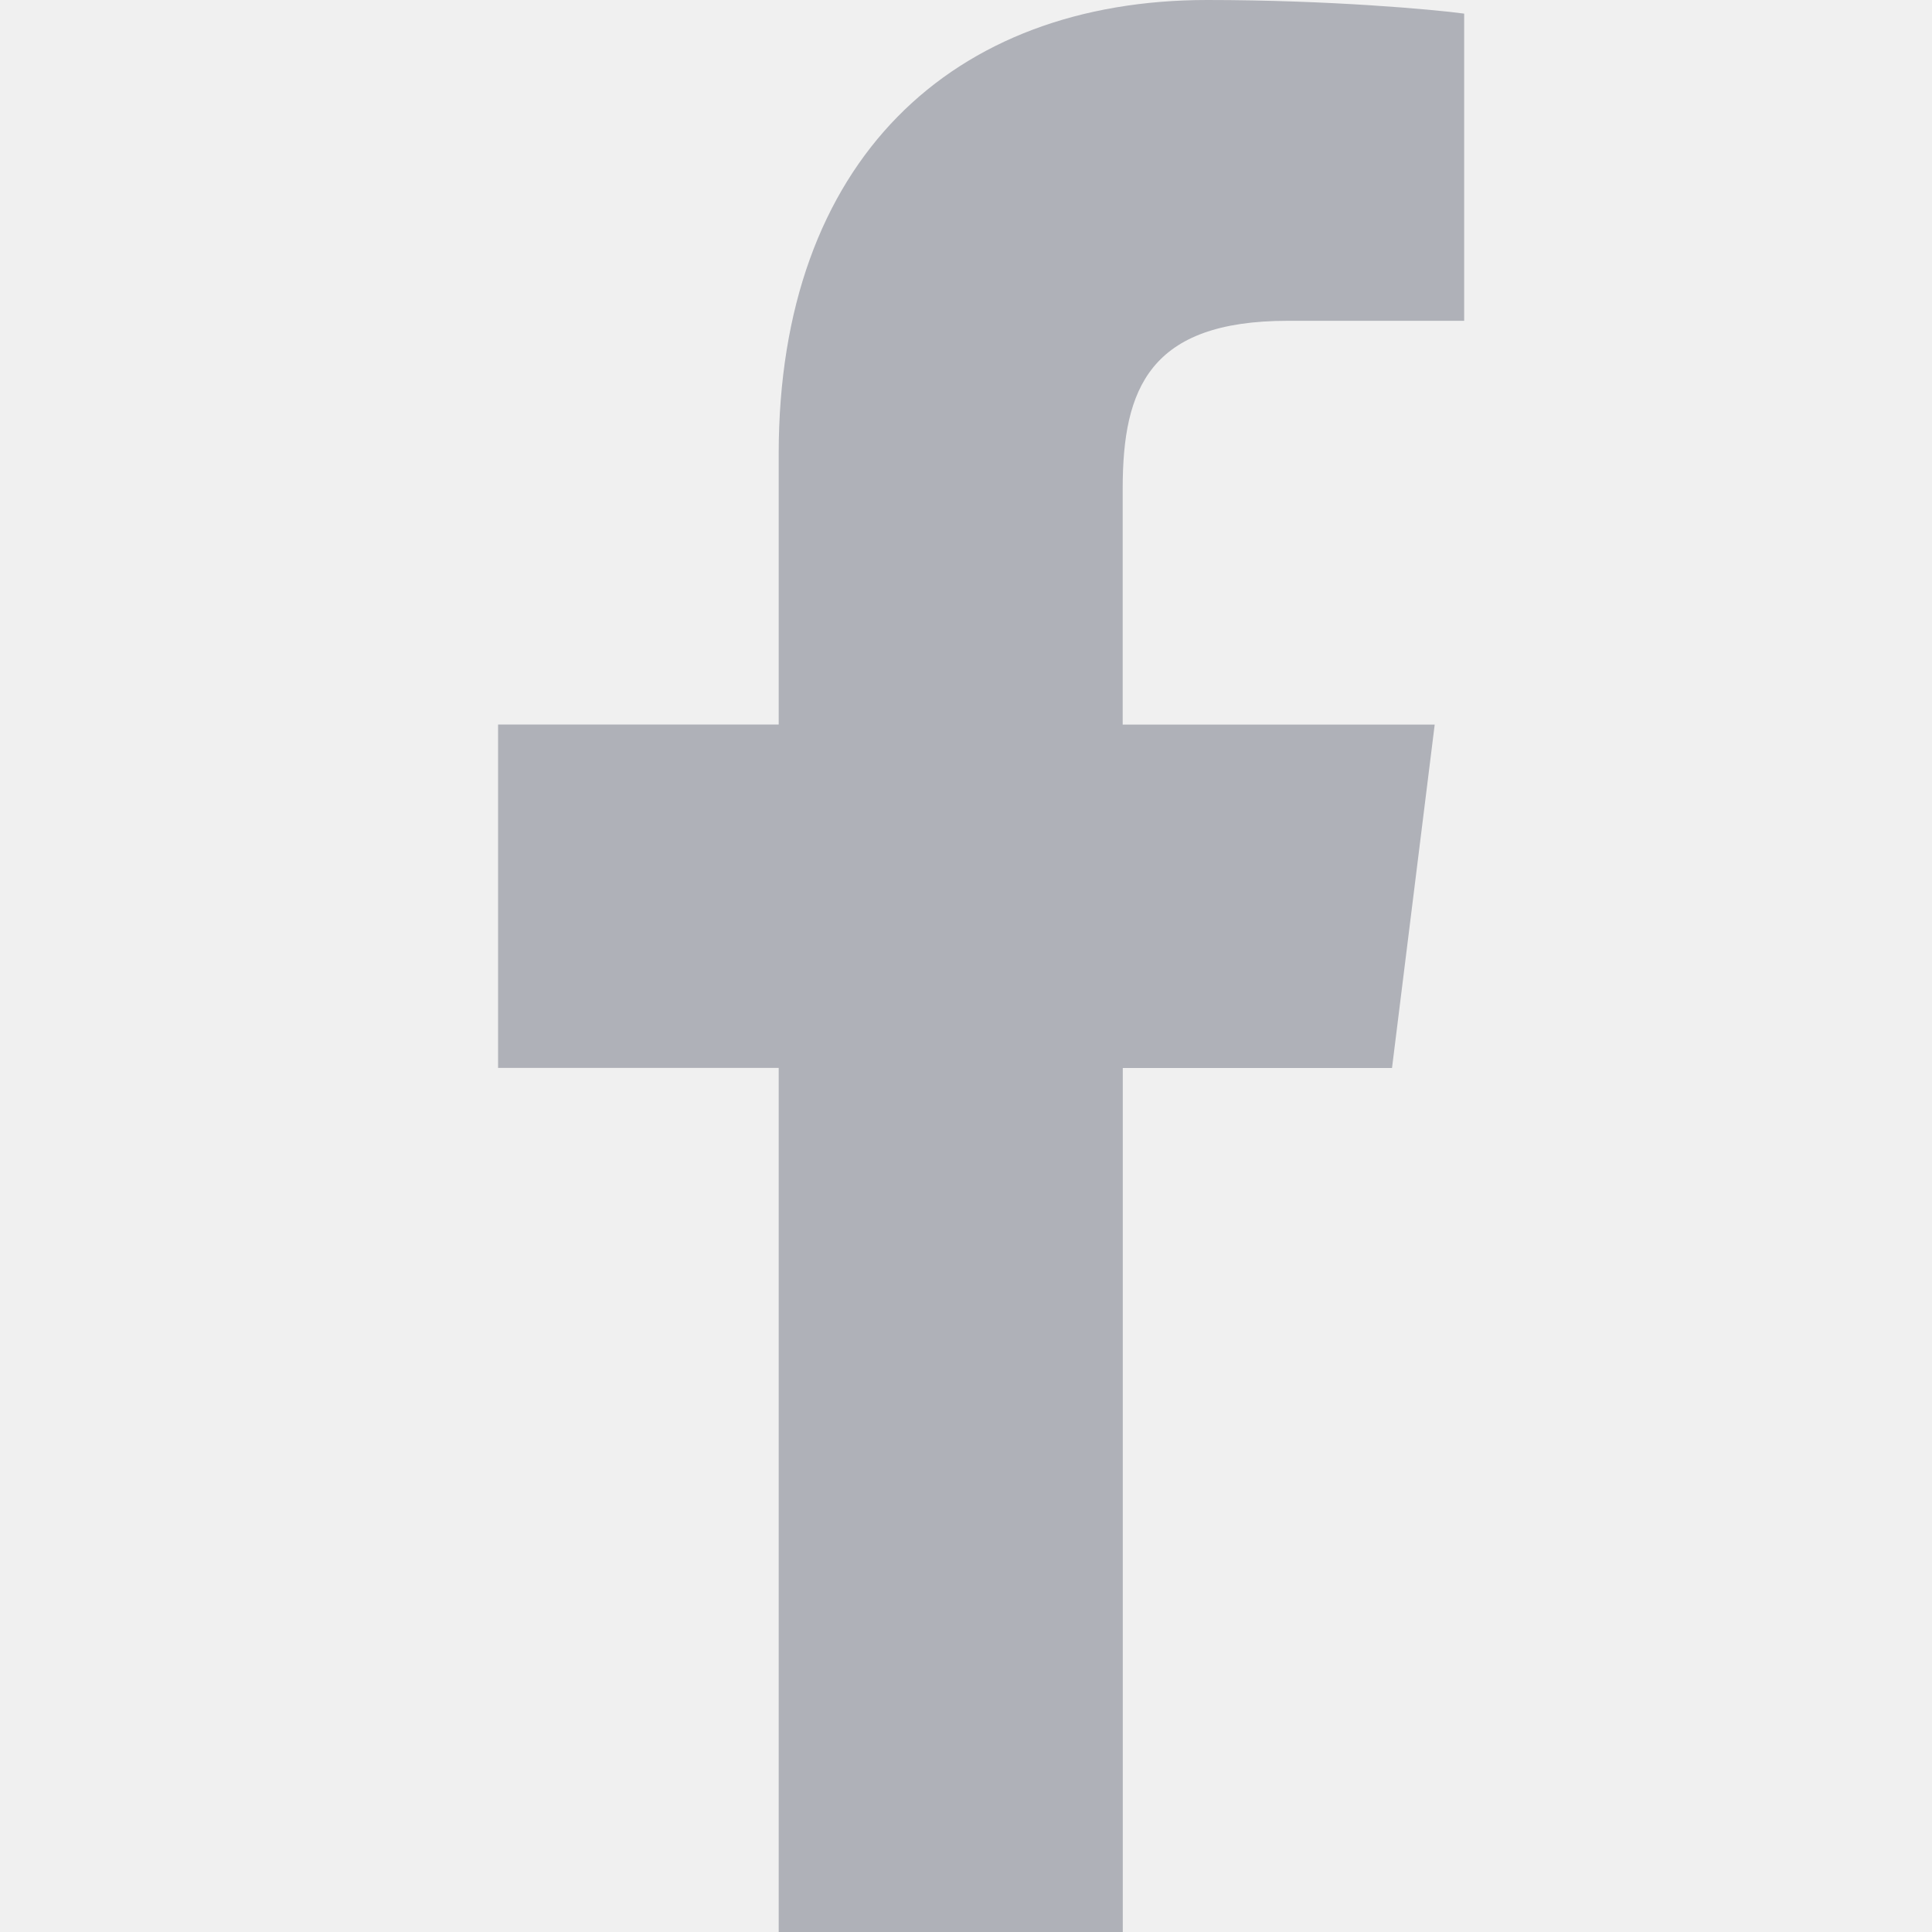
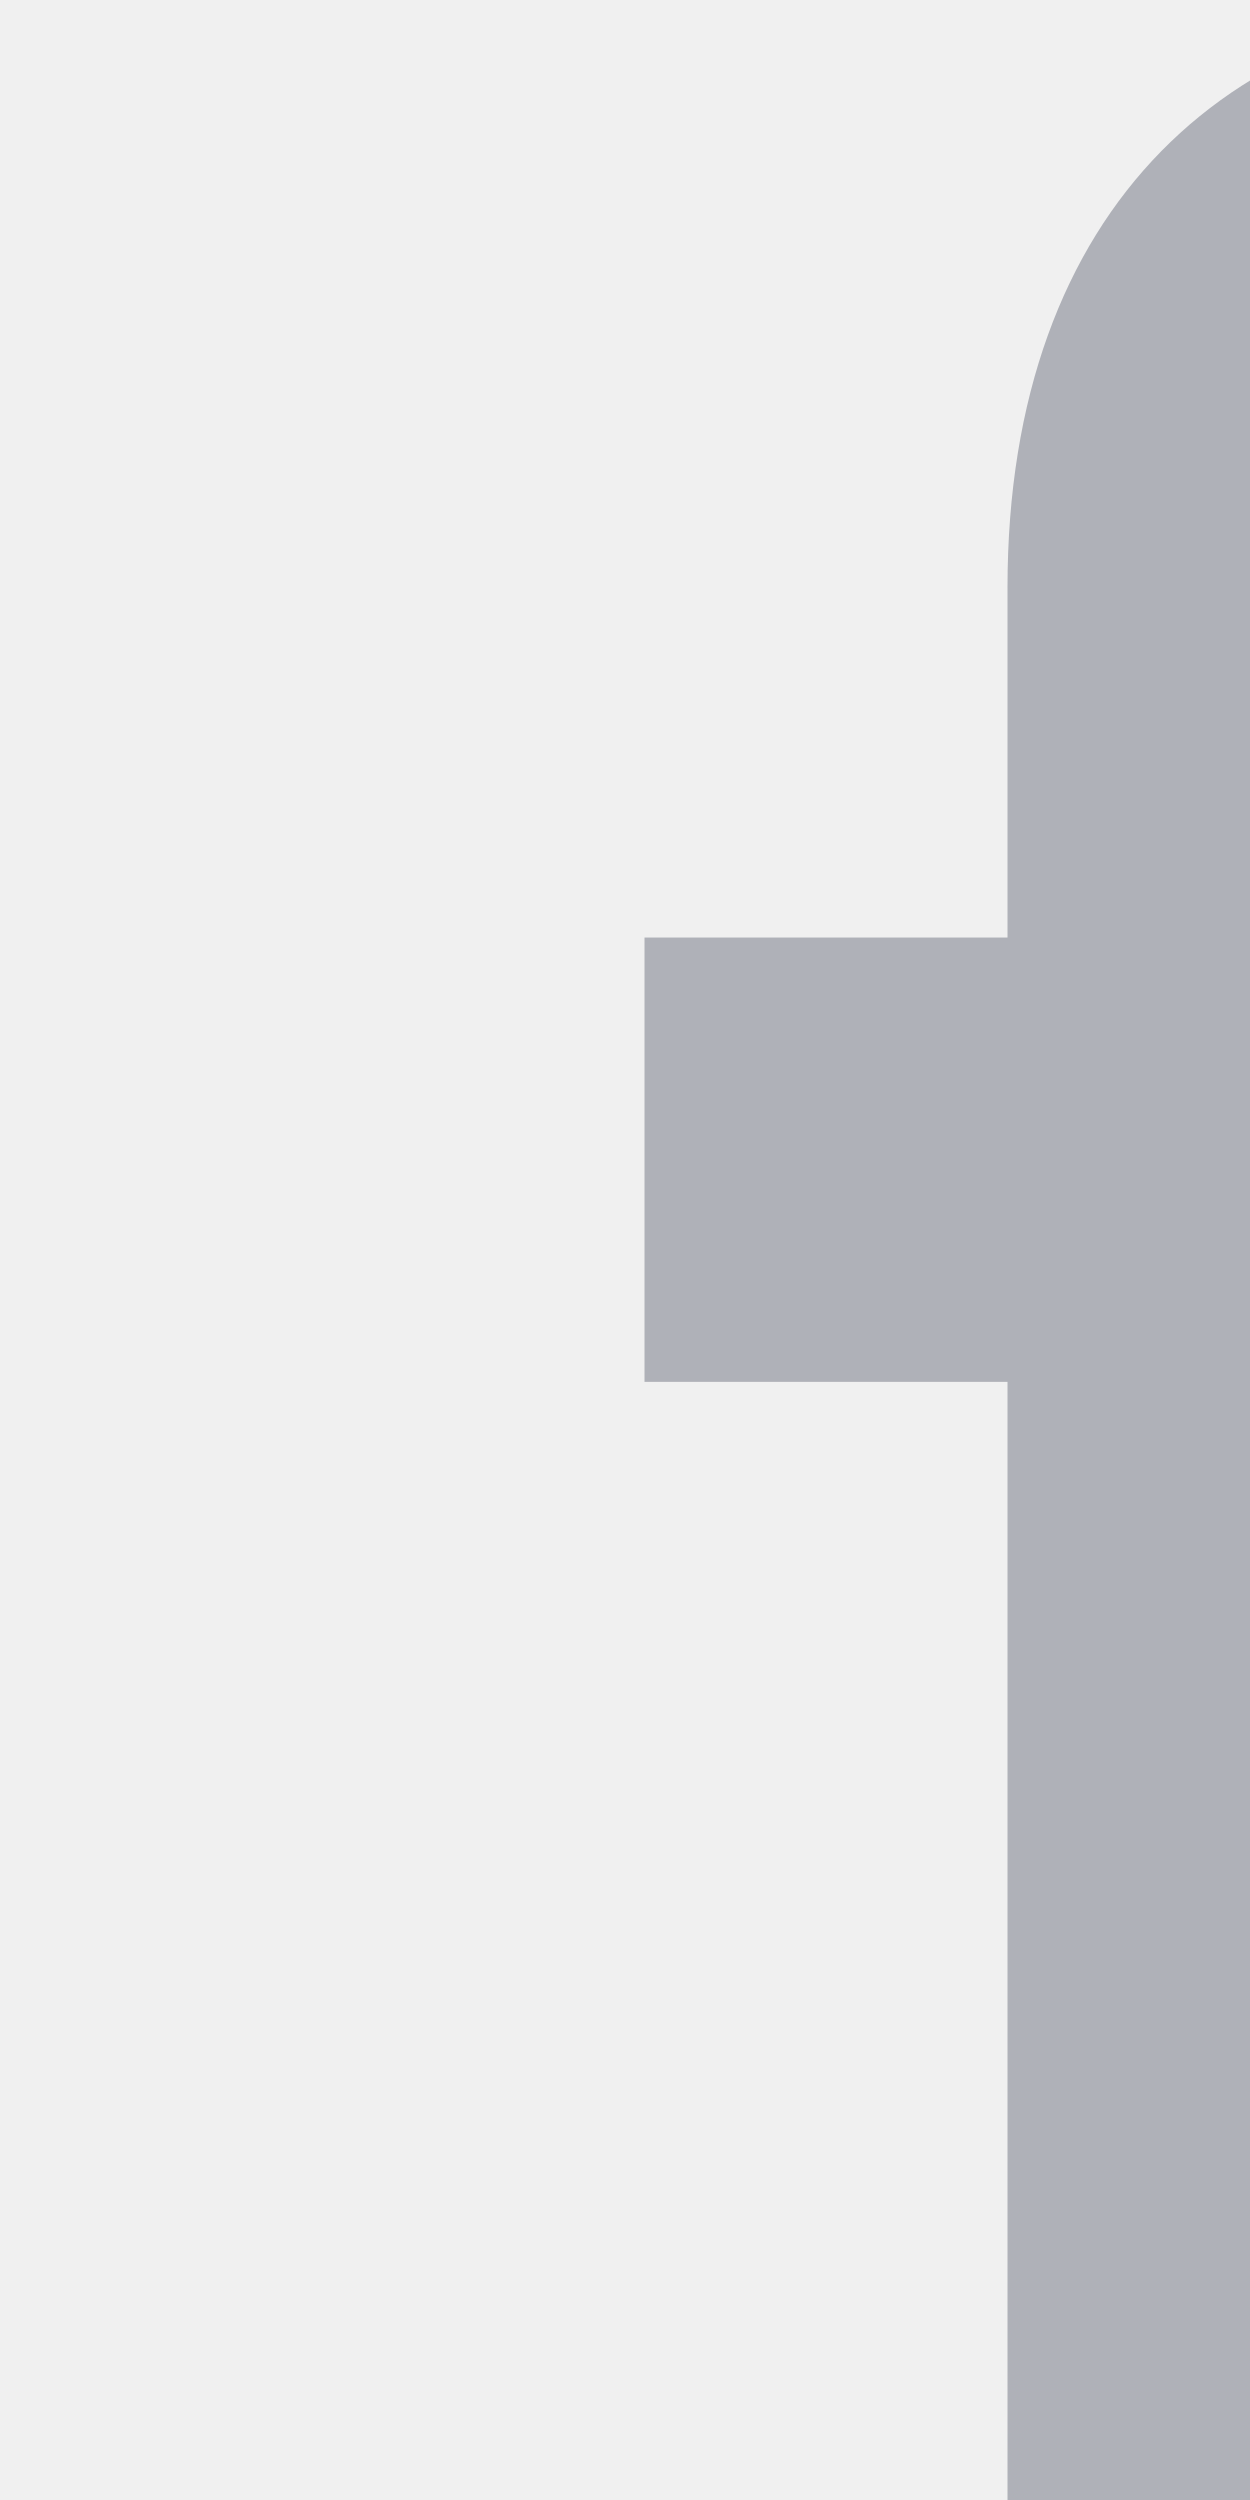
- <svg xmlns="http://www.w3.org/2000/svg" width="20" height="20" viewBox="0 0 20 20" fill="none">
+ <svg xmlns="http://www.w3.org/2000/svg" fill="none">
  <g clip-path="url(#clip0)">
-     <path d="M13.331 3.321H15.157V0.141C14.842 0.098 13.758 0 12.497 0C9.864 0 8.061 1.656 8.061 4.699V7.5H5.156V11.055H8.061V20H11.623V11.056H14.41L14.852 7.501H11.622V5.052C11.623 4.024 11.899 3.321 13.331 3.321Z" fill="#AFB1B8" />
+     <path d="M13.33 3.32h1.827V.14a23.578 23.578 0 00-2.66-.14C9.864 0 8.06 1.656 8.06 4.7v2.8H5.156v3.555H8.06V20h3.562v-8.944h2.787l.442-3.555h-3.23V5.05c0-1.027.277-1.73 1.709-1.73z" fill="#AFB1B8" />
  </g>
  <defs>
    <clipPath id="clip0">
-       <rect width="20" height="20" fill="white" />
+       <path fill="#fff" d="M0 0h20v20H0z" />
    </clipPath>
  </defs>
</svg>
